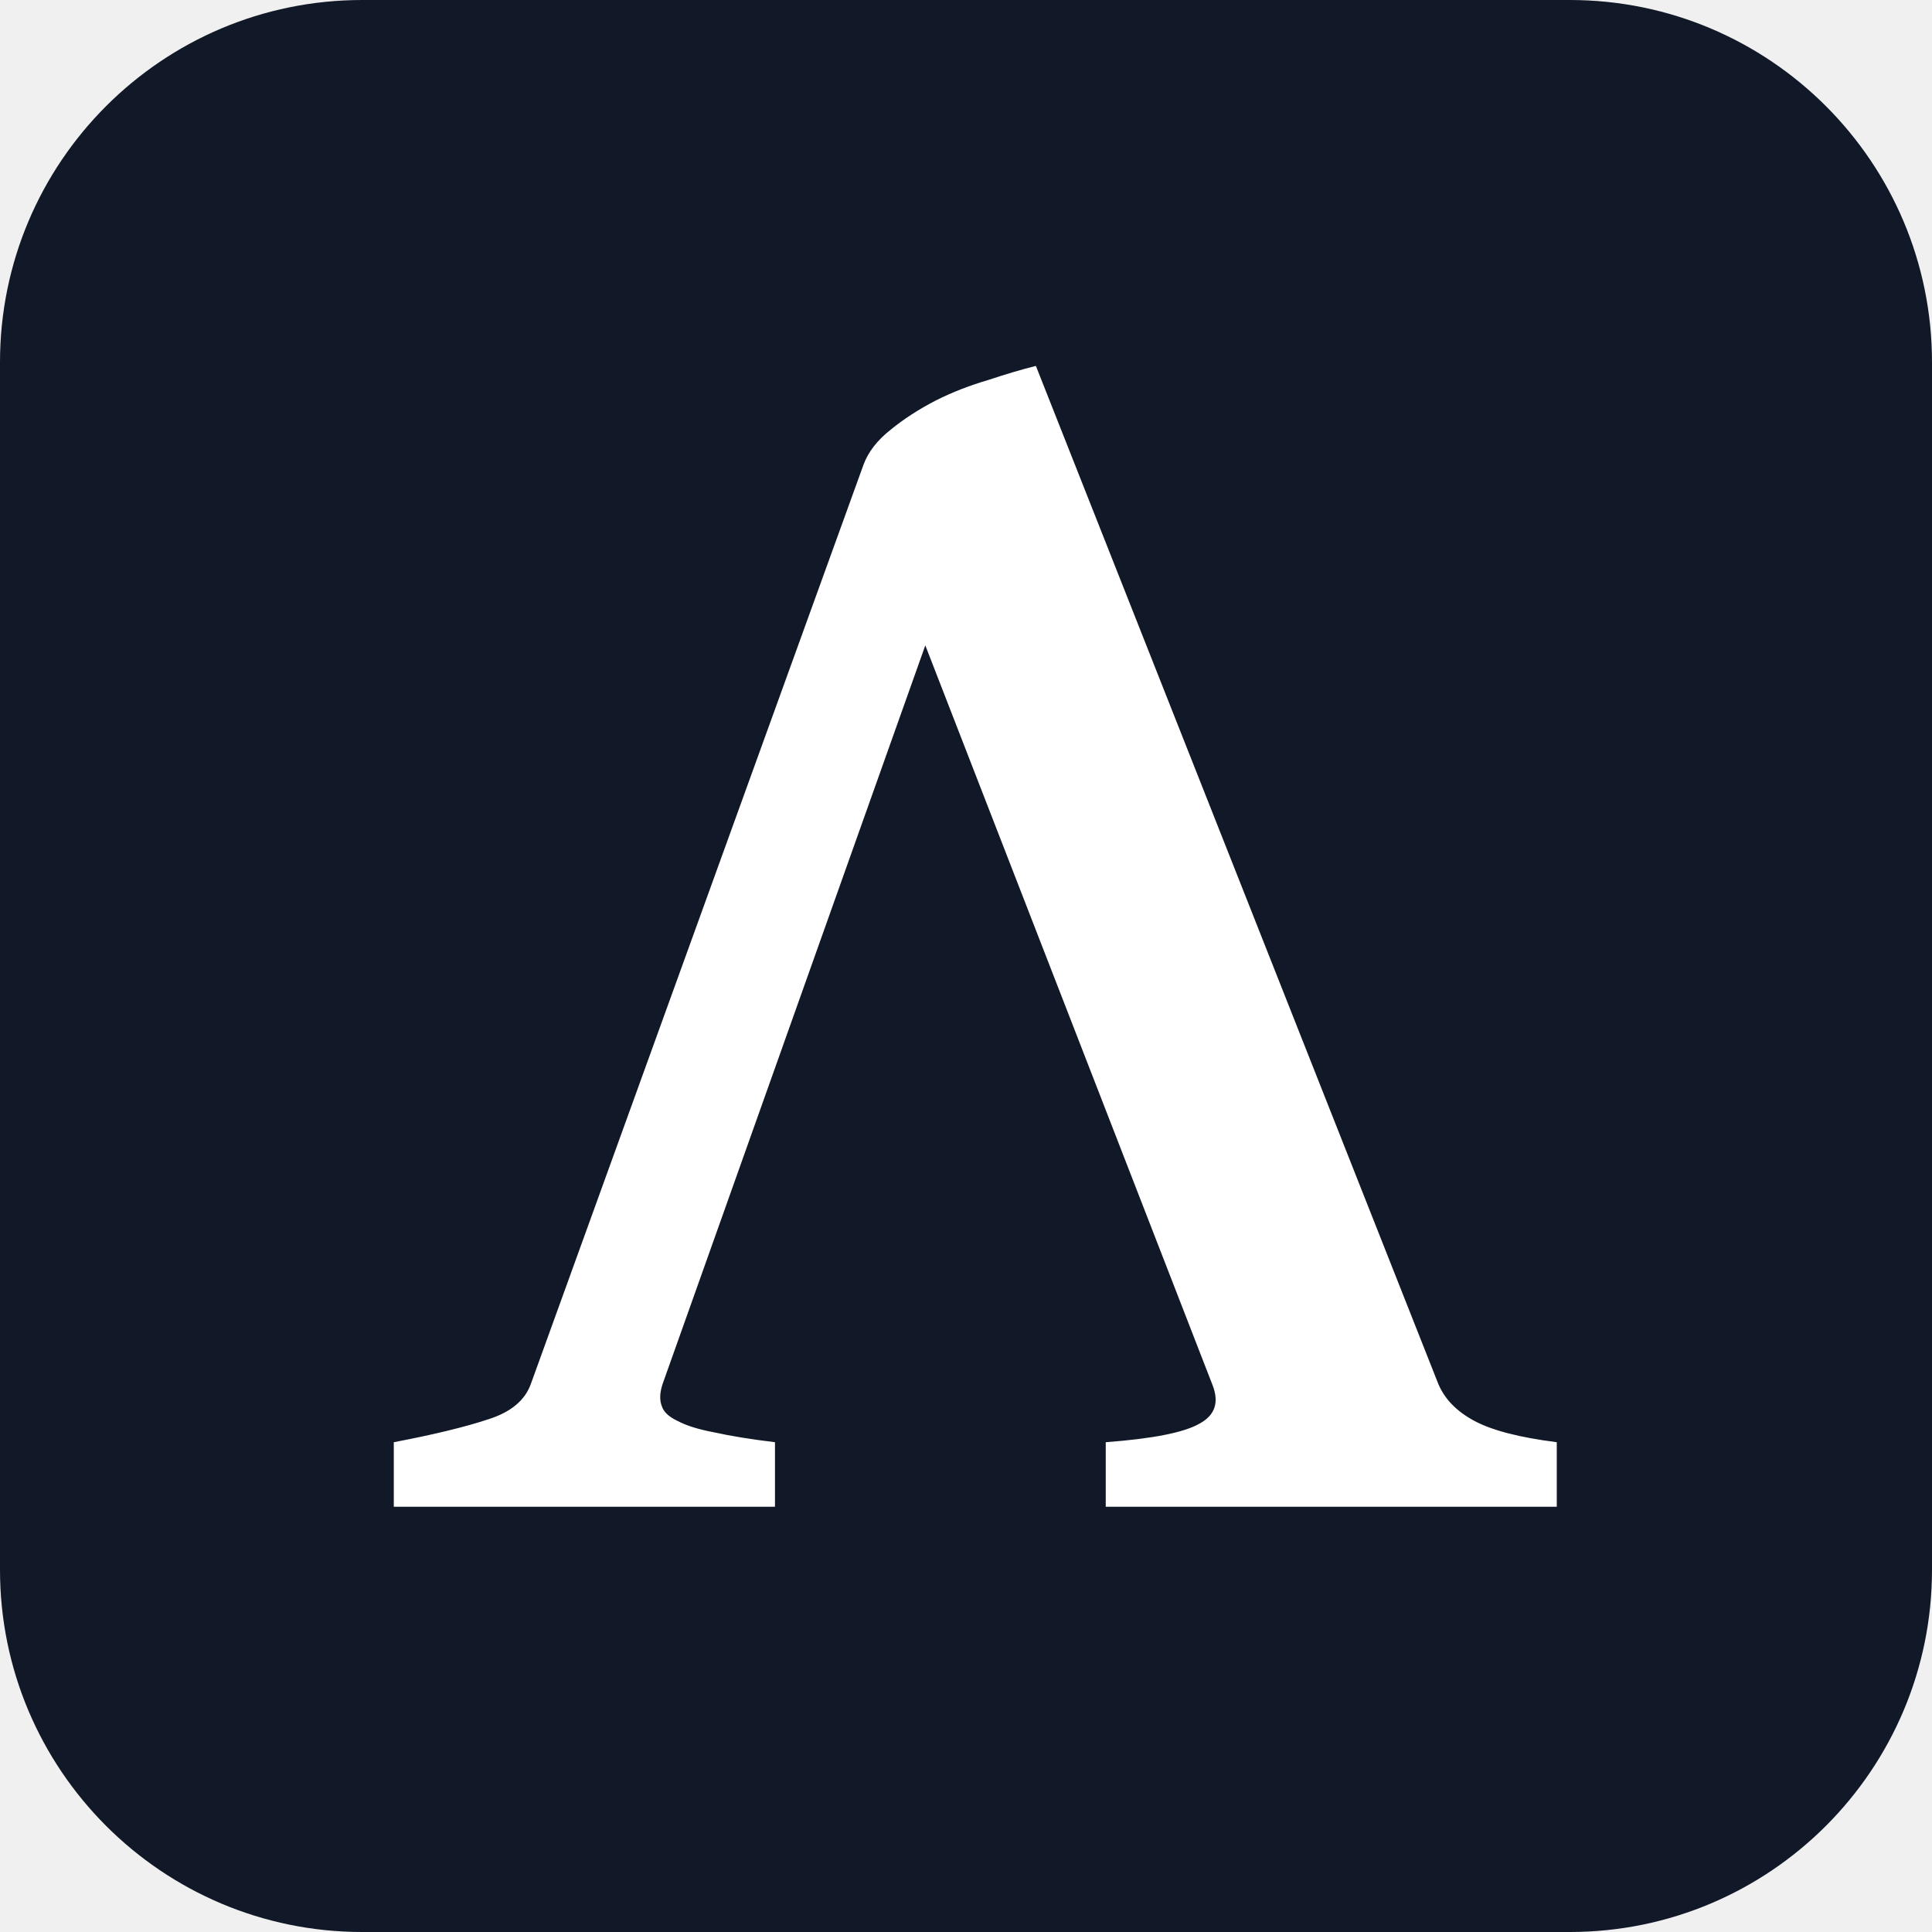
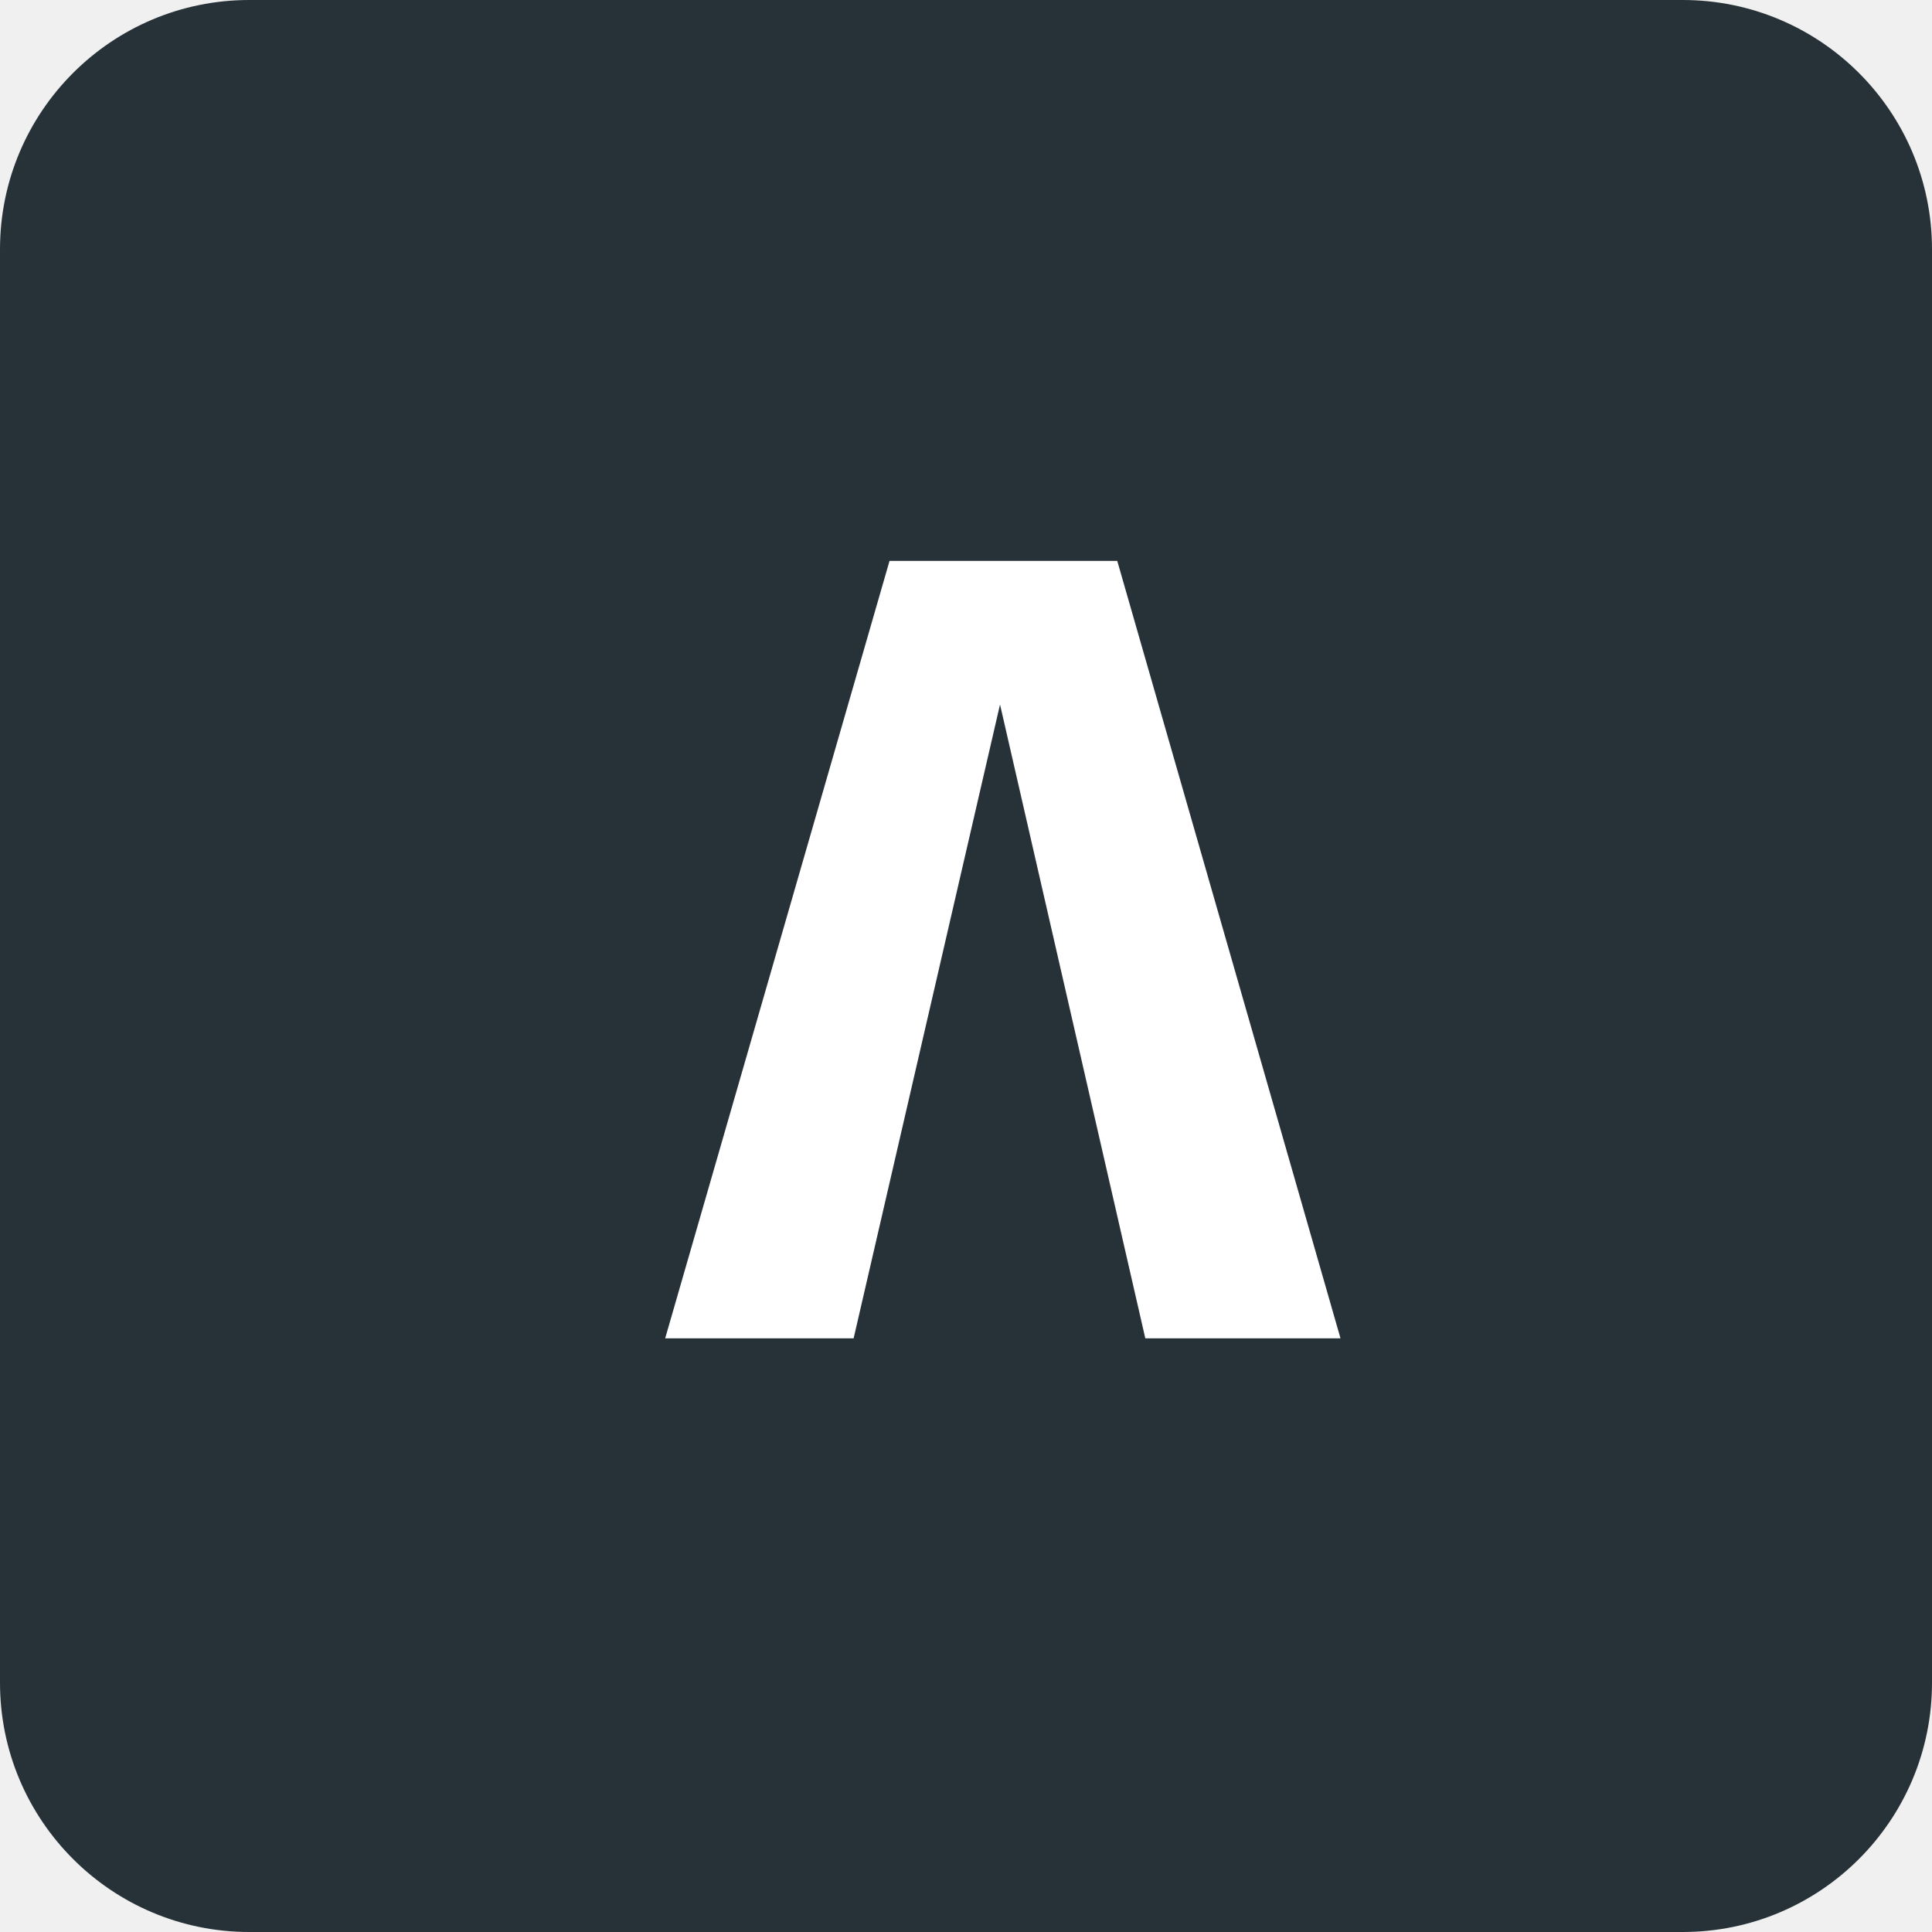
- <svg xmlns="http://www.w3.org/2000/svg" width="64" height="64" viewBox="0 0 64 64" fill="none">
-   <path d="M0 12C0 5.373 5.373 0 12 0H52C58.627 0 64 5.373 64 12V52C64 58.627 58.627 64 52 64H12C5.373 64 0 58.627 0 52V12Z" fill="#111827" />
-   <path d="M13.045 47.775C14.373 47.522 15.418 47.268 16.18 47.014C16.922 46.779 17.391 46.389 17.586 45.842L28.602 15.402C28.758 14.973 29.061 14.582 29.51 14.23C29.939 13.879 30.438 13.557 31.004 13.264C31.551 12.99 32.127 12.766 32.732 12.59C33.318 12.395 33.846 12.238 34.315 12.121L47.645 45.842C47.859 46.35 48.26 46.76 48.846 47.072C49.432 47.385 50.34 47.619 51.57 47.775V49.914H36.629V47.775C38.191 47.658 39.227 47.453 39.734 47.16C40.242 46.887 40.389 46.467 40.174 45.9L30.652 21.379L21.951 45.842C21.854 46.135 21.844 46.379 21.922 46.574C21.98 46.77 22.156 46.935 22.449 47.072C22.742 47.228 23.152 47.355 23.68 47.453C24.207 47.57 24.871 47.678 25.672 47.775V49.914H13.045V47.775Z" fill="white" />
+ <svg xmlns="http://www.w3.org/2000/svg" width="31" height="31" viewBox="0 0 31 31" fill="none">
+   <rect width="31" height="31" rx="4" fill="#263238" />
+   <path d="M16.046 11.304L13.697 21.474H10.673L14.273 9H17.927L21.509 21.474H18.377L16.046 11.304Z" fill="white" />
</svg>
